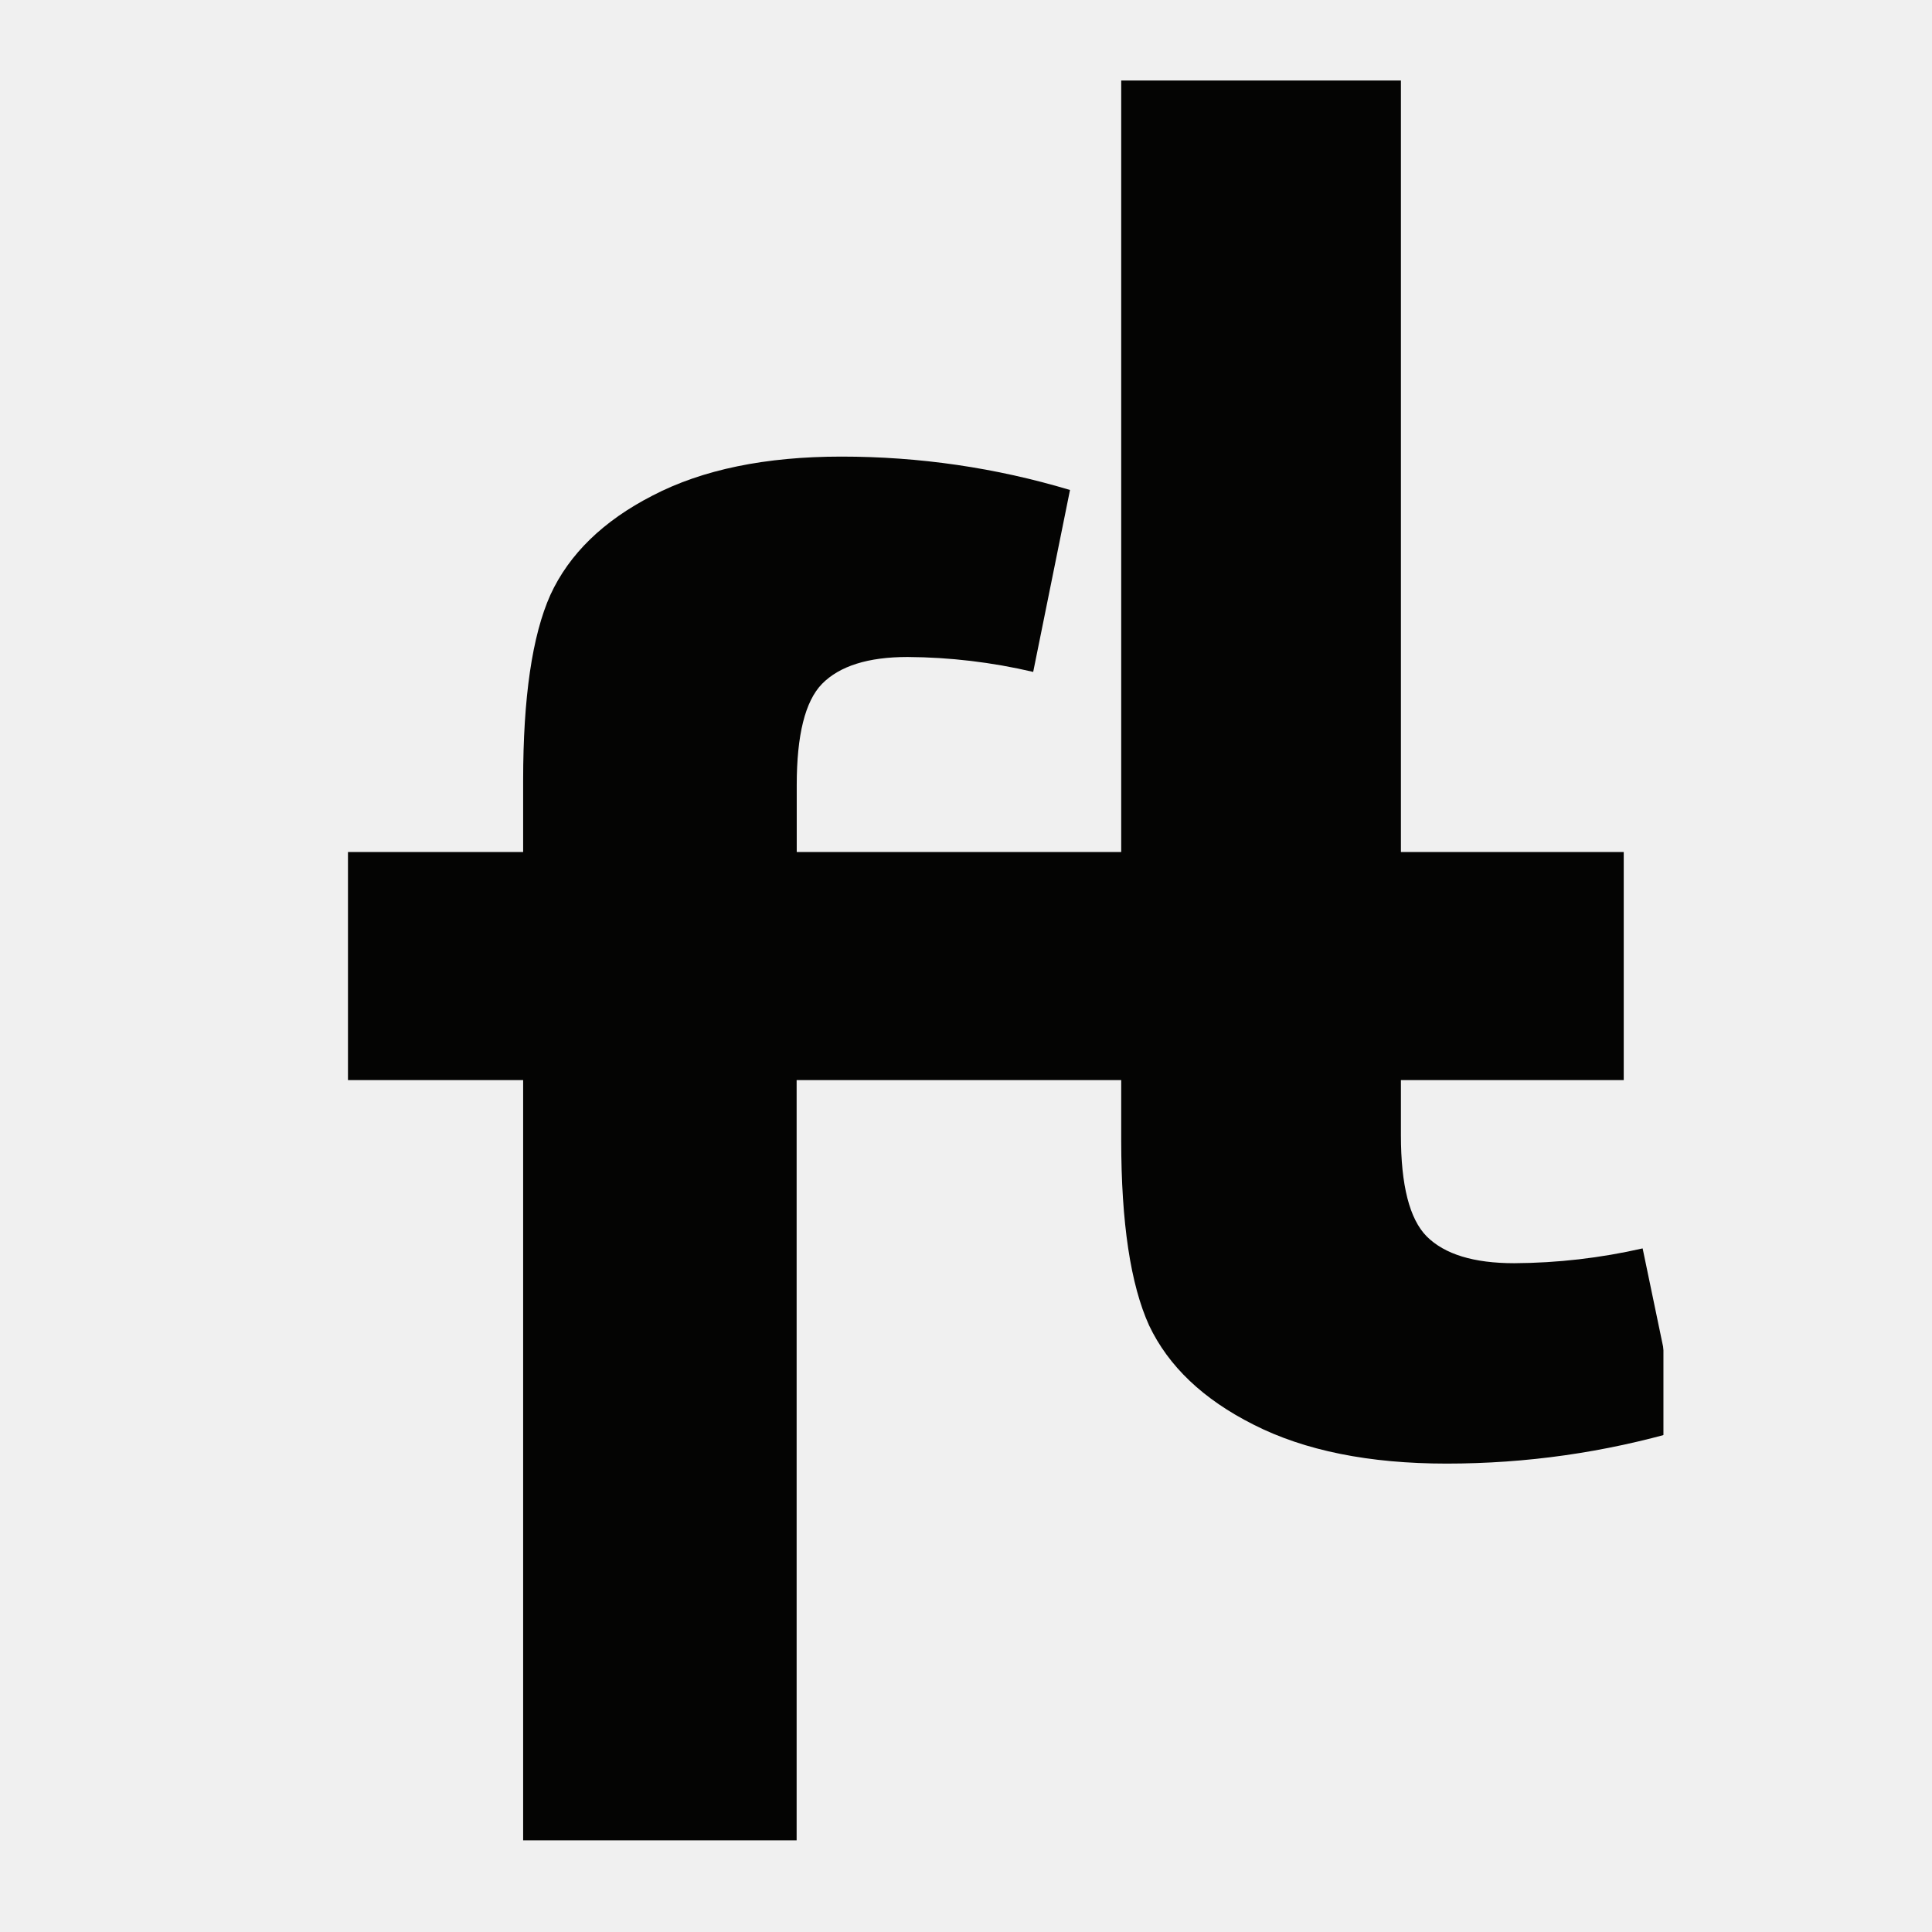
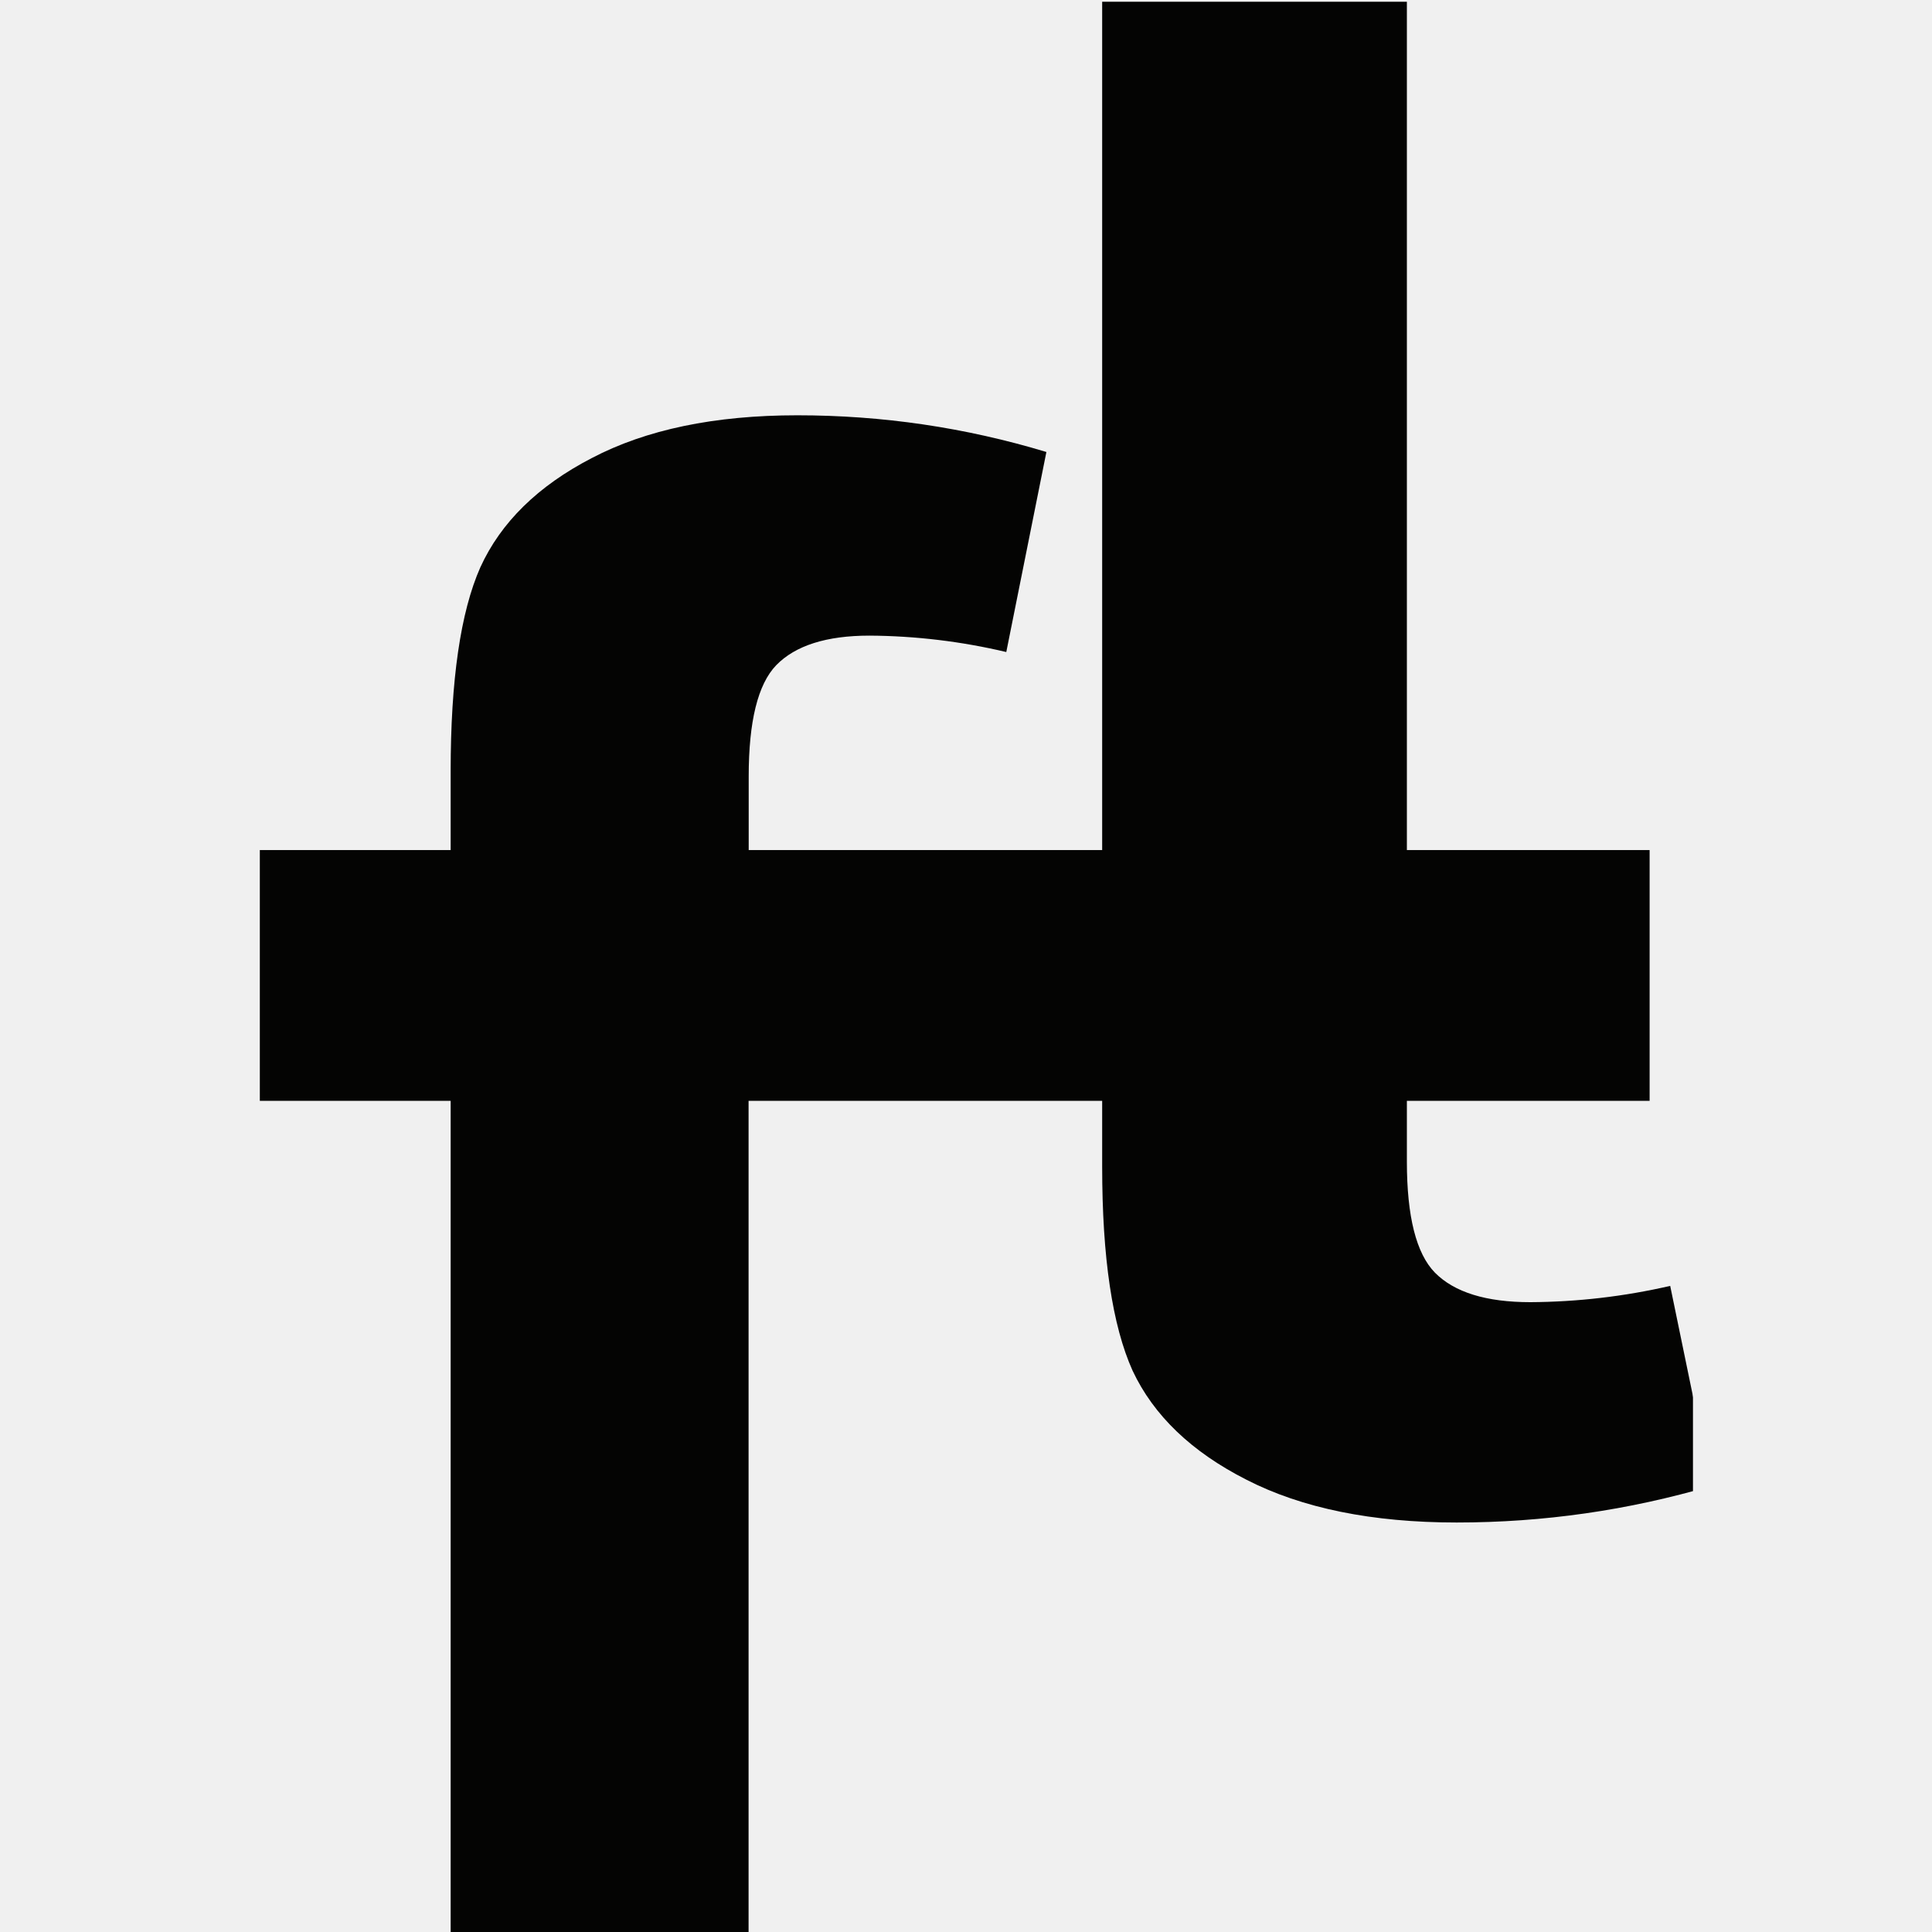
- <svg xmlns="http://www.w3.org/2000/svg" width="18" height="18" fill="none">
-   <g clip-path="url(#a)">
-     <mask id="b" width="14" height="18" x="2" y="0" maskUnits="userSpaceOnUse" style="mask-type:luminance">
-       <path fill="#fff" d="M15.5.5h-13v17h13V.5Z" />
+ <svg xmlns="http://www.w3.org/2000/svg" width="18" height="18" fill="none" version="1.1" id="svg48">
+   <g clip-path="url(#a)" id="g41" transform="matrix(1.089374,0,0,1.099512,-1.110974,-0.8081273)">
+     <mask id="b" width="14" height="18" x="2" y="0" maskUnits="userSpaceOnUse">
+       <path fill="#ffffff" d="m 15.5,0.5 h -13 v 17 h 13 z" id="path25" />
    </mask>
-     <g mask="url(#b)">
-       <mask id="c" width="14" height="18" x="2" y="0" maskUnits="userSpaceOnUse" style="mask-type:luminance">
-         <path fill="#fff" d="M15.5.5h-13v17h13V.5Z" />
+     <g mask="url(#b)" id="g39">
+       <mask id="c" width="14" height="18" x="2" y="0" maskUnits="userSpaceOnUse">
+         <path fill="#ffffff" d="m 15.5,0.5 h -13 v 17 h 13 z" id="path28" />
      </mask>
-       <g fill="#040403" mask="url(#c)">
-         <path d="M3.459 7.963h1.415v-.692c0-.772.084-1.349.254-1.729.175-.38.492-.689.952-.925.465-.242 1.052-.363 1.759-.363.725 0 1.436.103 2.13.311L9.626 6.26a5.266 5.266 0 0 0-1.17-.139c-.368 0-.634.084-.798.251-.157.162-.235.476-.235.943v.648h1.904v1.911H7.422v7.272H4.874V9.874H3.459v-1.91Z" />
-         <path d="M15.128 7.938H3.242v2.125h11.886V7.937Z" />
+       <g fill="#040403" mask="url(#c)" id="g35">
+         <path d="M 3.459,7.963 H 4.874 V 7.271 C 4.874,6.499 4.958,5.922 5.128,5.542 5.303,5.162 5.62,4.853 6.08,4.617 6.545,4.375 7.132,4.254 7.839,4.254 c 0.725,0 1.436,0.103 2.13,0.311 L 9.626,6.26 A 5.266,5.266 0 0 0 8.456,6.121 C 8.088,6.121 7.822,6.205 7.658,6.372 7.501,6.534 7.423,6.848 7.423,7.315 V 7.963 H 9.327 V 9.874 H 7.422 v 7.272 H 4.874 V 9.874 H 3.459 v -1.91 z" id="path31" />
+         <path d="M 15.128,7.938 H 3.242 v 2.125 H 15.128 V 7.937 Z" id="path33" />
      </g>
-       <path fill="#040403" d="M9 9.928h1.446v.692c0 .772.087 1.348.26 1.729.18.38.504.688.973.924.476.242 1.076.363 1.799.363.742 0 1.468-.103 2.179-.31l-.353-1.695a5.5 5.5 0 0 1-1.196.138c-.377 0-.649-.083-.816-.25-.16-.162-.24-.476-.24-.942v-.649h1.946v-1.91h-1.946V.75h-2.606v7.27H9v1.91Z" />
+       <path fill="#040403" d="m 9,9.928 h 1.446 v 0.692 c 0,0.772 0.087,1.348 0.26,1.729 0.18,0.38 0.504,0.688 0.973,0.924 0.476,0.242 1.076,0.363 1.799,0.363 0.742,0 1.468,-0.103 2.179,-0.31 l -0.353,-1.695 a 5.5,5.5 0 0 1 -1.196,0.138 c -0.377,0 -0.649,-0.083 -0.816,-0.25 -0.16,-0.162 -0.24,-0.476 -0.24,-0.942 V 9.928 h 1.946 V 8.018 H 13.052 V 0.75 H 10.446 V 8.02 H 9 v 1.91 z" id="path37" />
    </g>
  </g>
-   <defs>
+   <defs id="defs46">
    <clipPath id="a">
-       <path fill="#fff" d="M2.5.5h13v17h-13z" />
+       <path fill="#fff" d="M2.5.5h13v17h-13z" id="path43" />
    </clipPath>
  </defs>
</svg>
